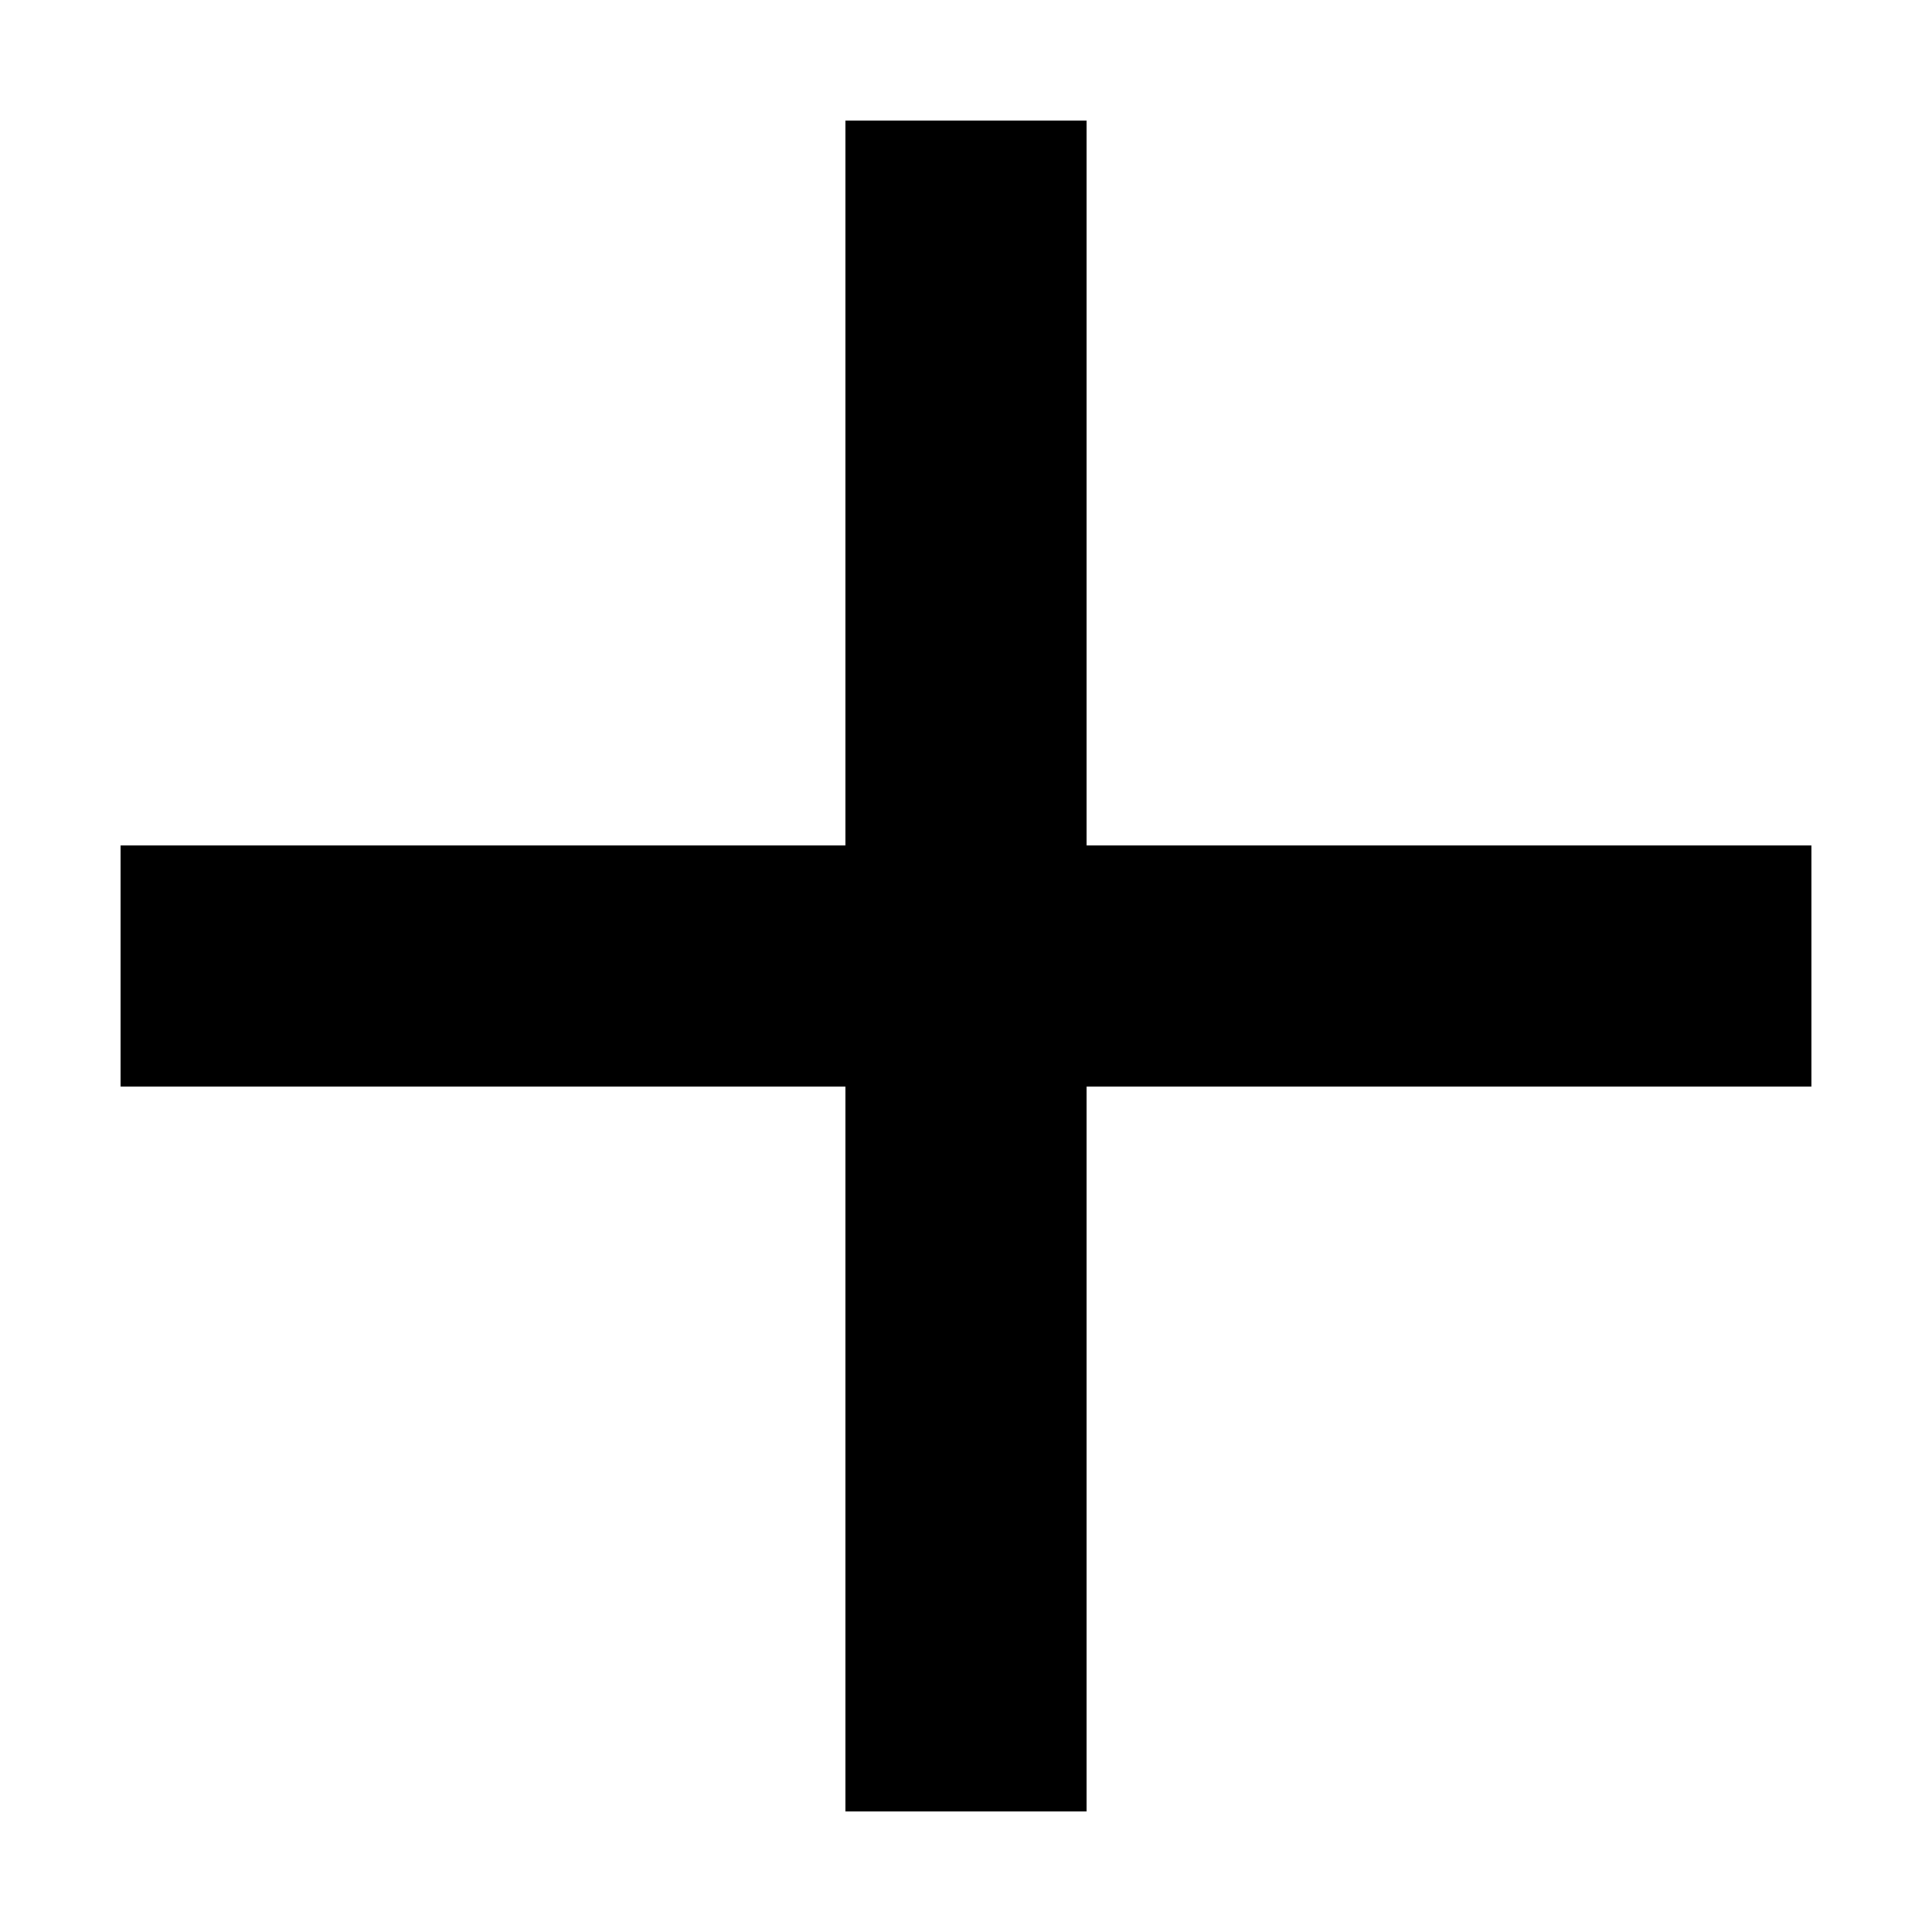
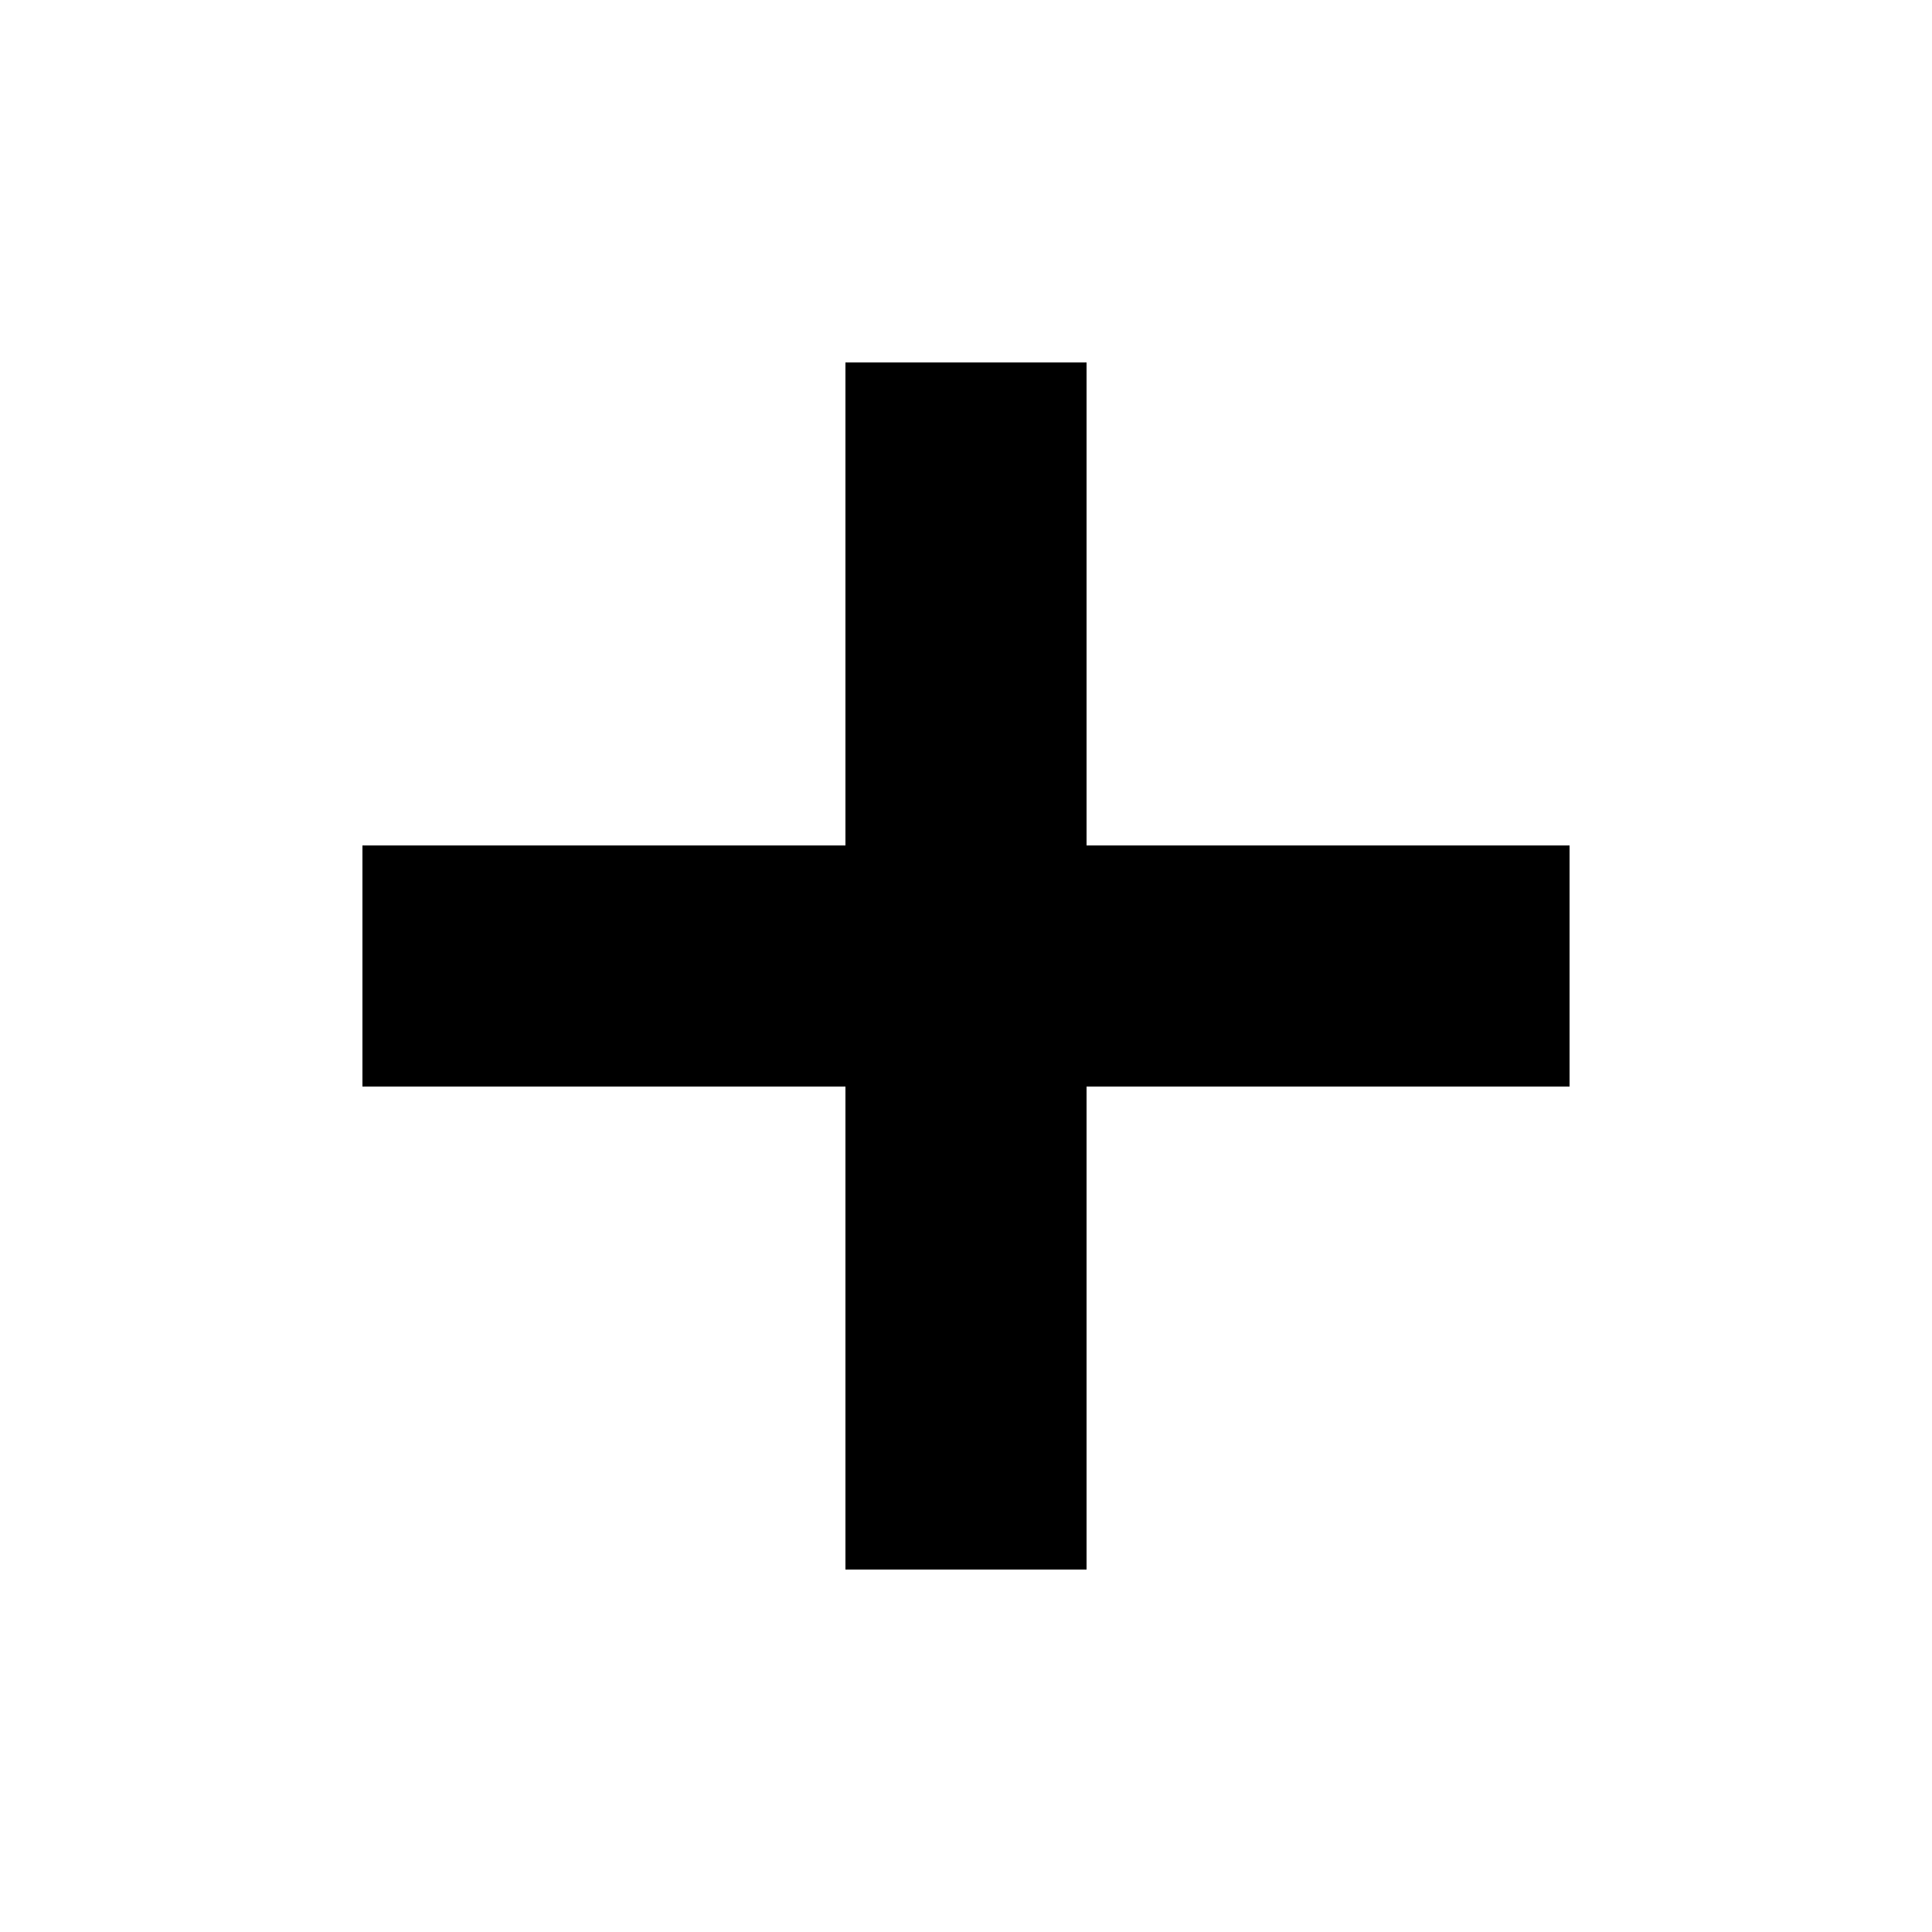
- <svg xmlns="http://www.w3.org/2000/svg" viewBox="0 0 16 16" width="16" height="16" shape-rendering="crispEdges">
-   <path fill="currentColor" fill-rule="evenodd" d="M7 1h2v6h6v2H9v6H7V9H1V7h6z" />
+ <svg xmlns="http://www.w3.org/2000/svg" width="16" height="16" viewBox="0 0 16 16" shape-rendering="crispEdges">
+   <path fill="currentColor" fill-rule="evenodd" d="M7 3h2v4h4v2H9v4H7V9H3V7h4z" />
</svg>
